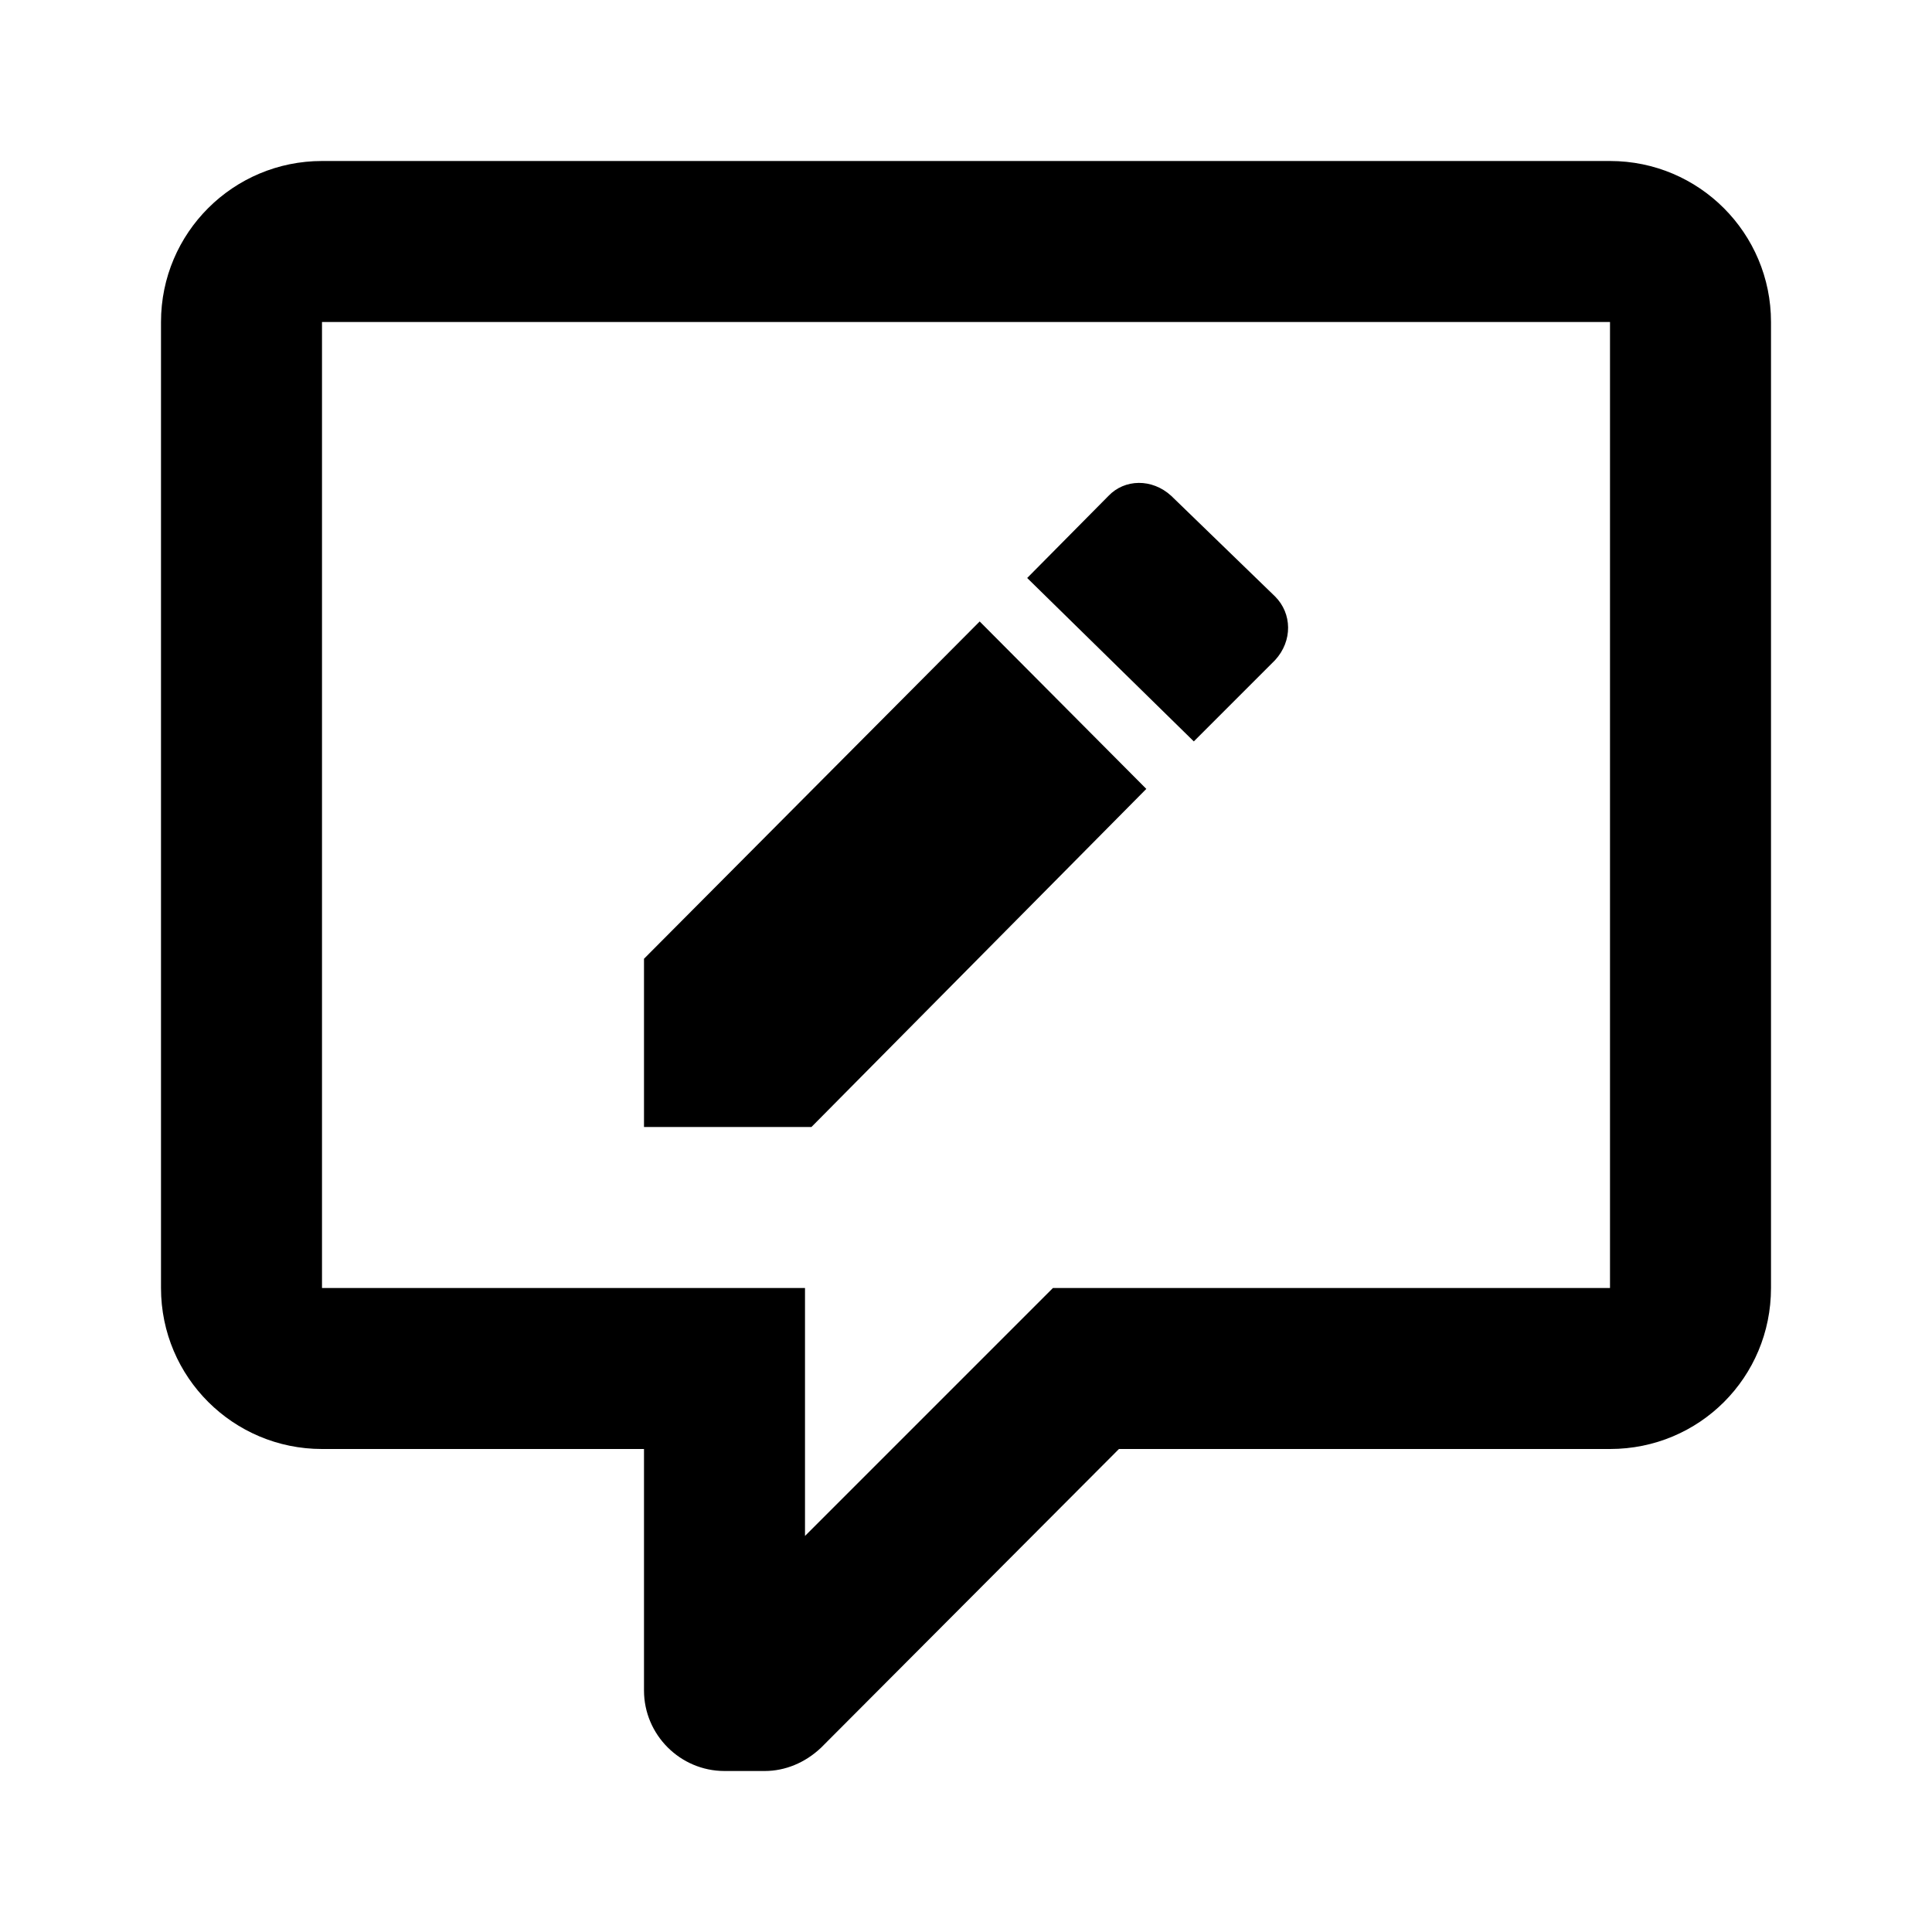
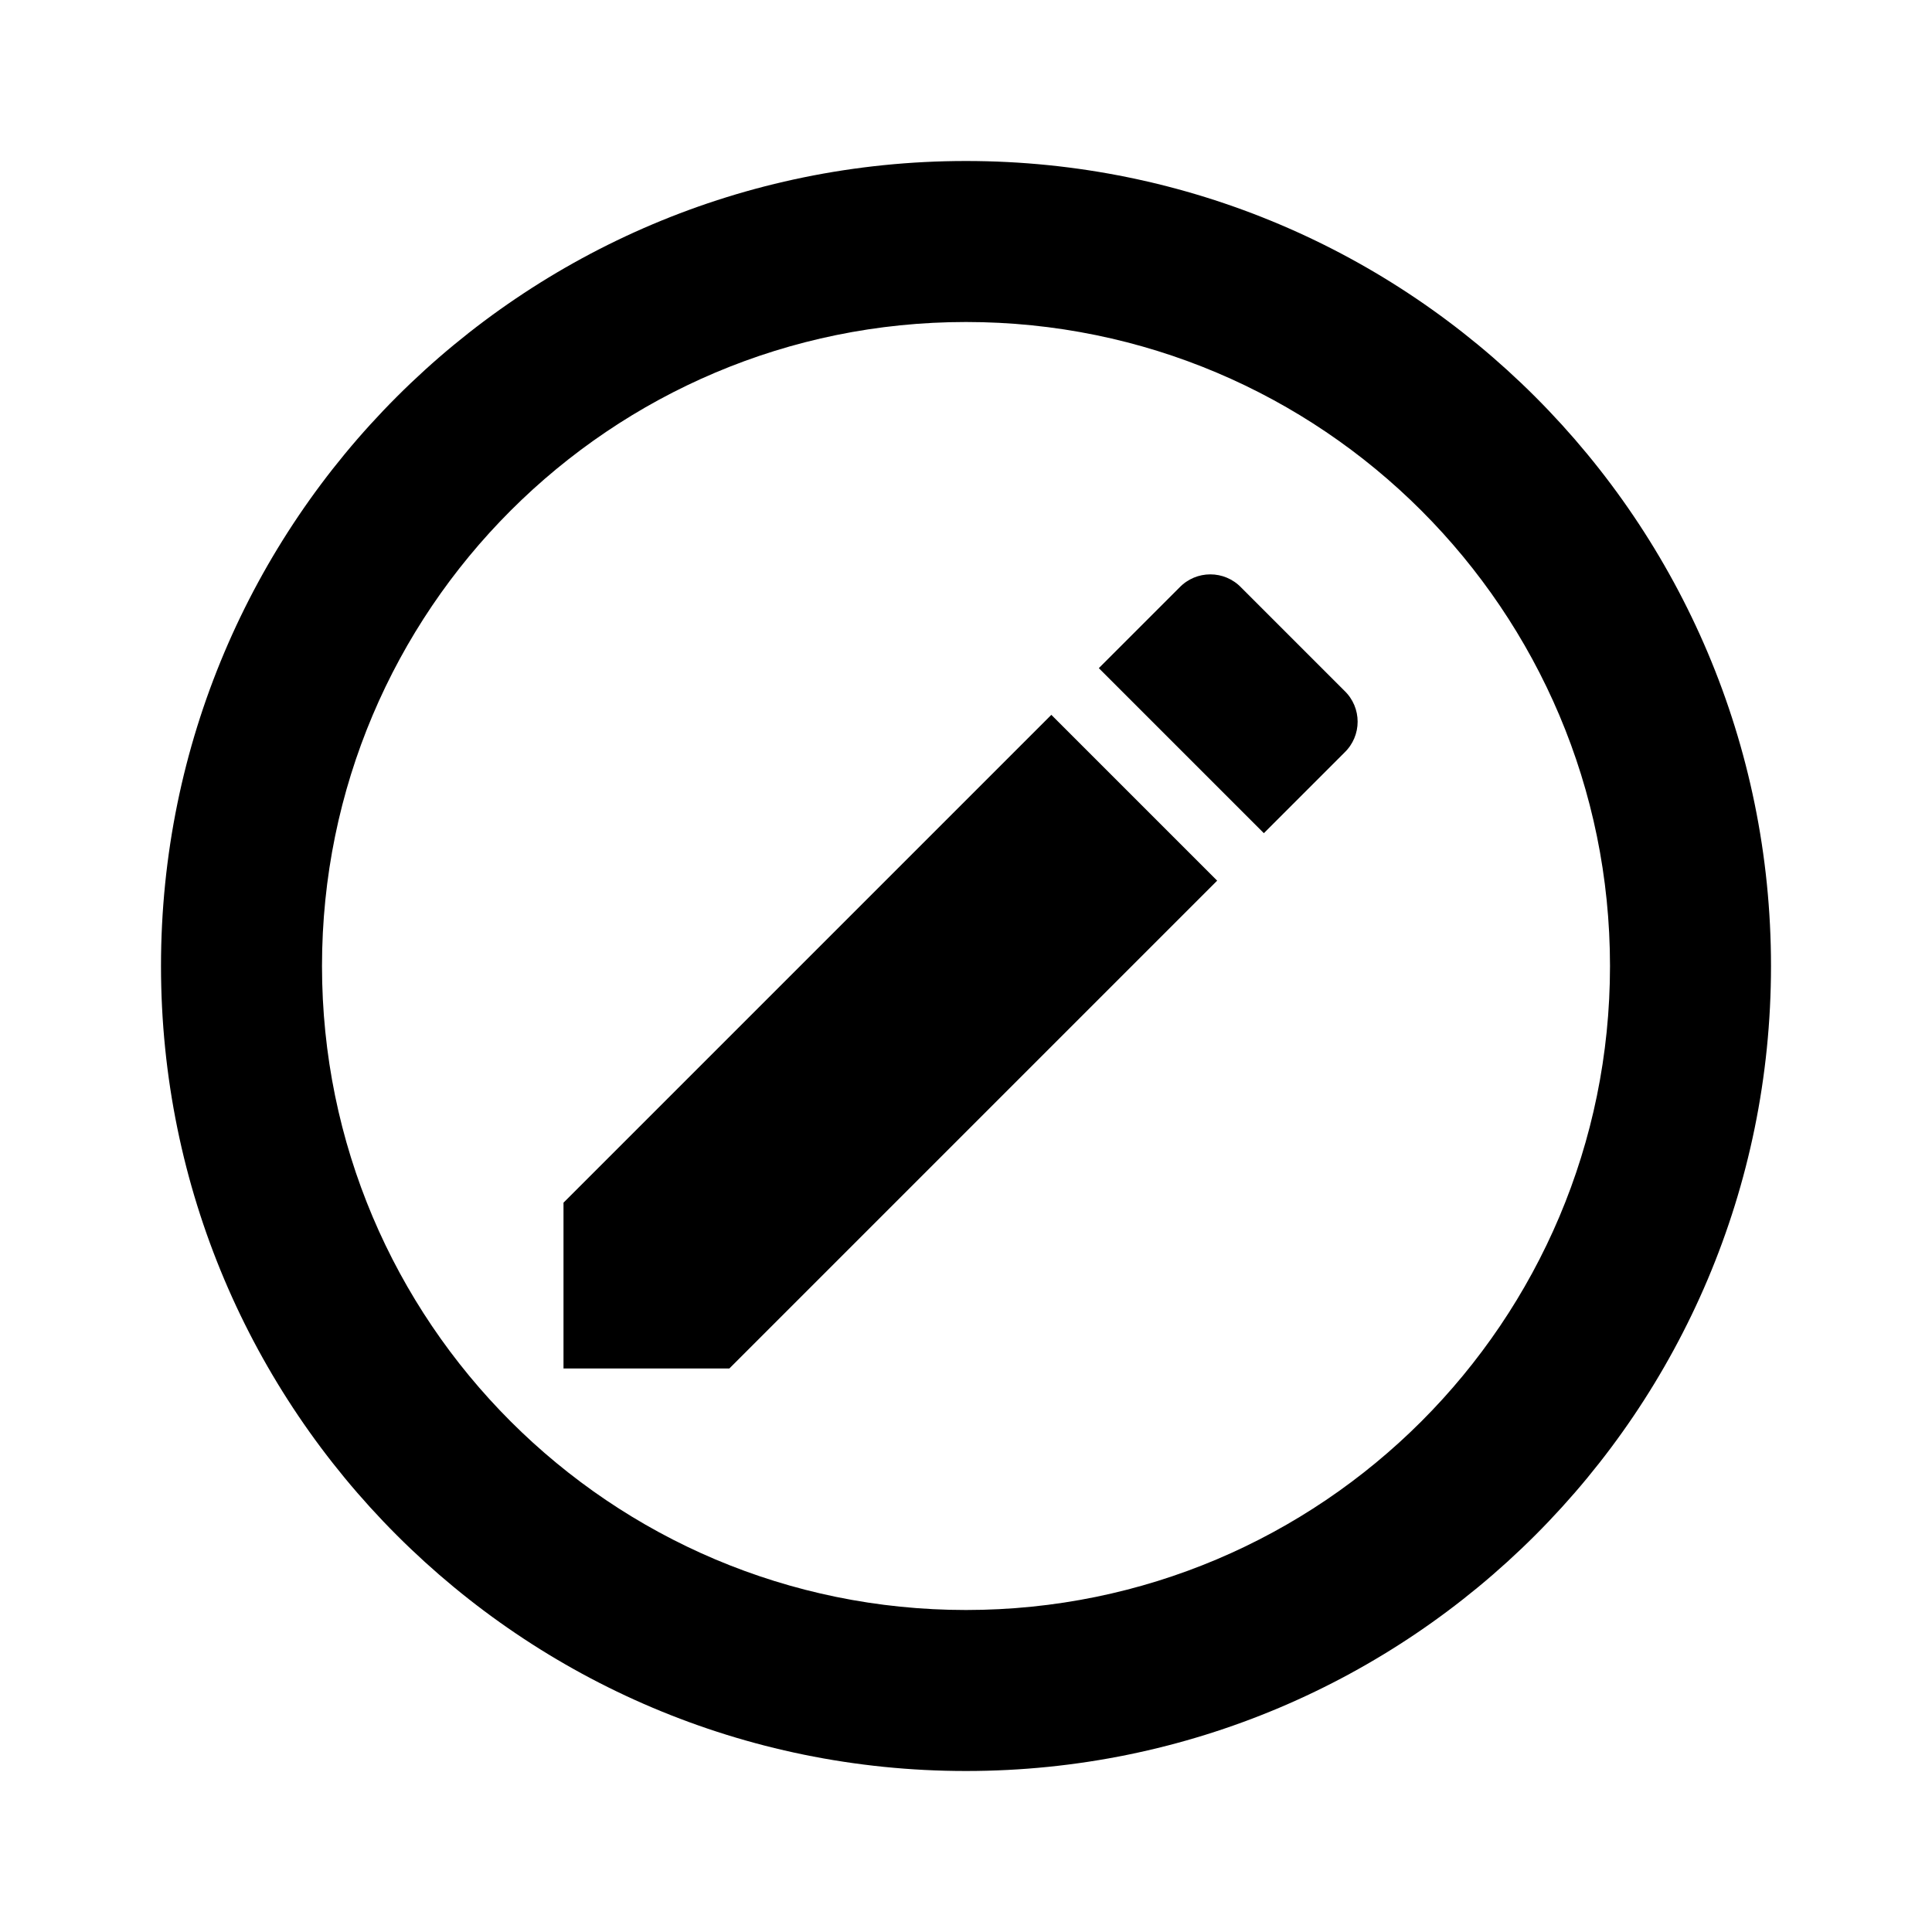
- <svg xmlns="http://www.w3.org/2000/svg" version="1.1" id="mdi-comment-edit-outline" width="24" height="24" viewBox="0 0 24 24">
-   <path d="M9 22C8.45 22 8 21.55 8 21V18H4C2.9 18 2 17.11 2 16V4C2 2.89 2.9 2 4 2H20C21.11 2 22 2.9 22 4V16C22 17.11 21.11 18 20 18H13.9L10.2 21.71C10 21.9 9.75 22 9.5 22H9M10 16V19.08L13.08 16H20V4H4V16H10M15.84 8.2L14.83 9.21L12.76 7.18L13.77 6.16C13.97 5.95 14.31 5.94 14.55 6.16L15.84 7.41C16.05 7.62 16.06 7.96 15.84 8.2M8 11.91L12.17 7.72L14.24 9.8L10.08 14H8V11.91Z" />
+ <svg xmlns="http://www.w3.org/2000/svg" version="1.1" width="24" height="24" viewBox="0 0 24 24">
+   <path d="M7,14.94L13.06,8.88L15.12,10.94L9.06,17H7V14.94M12,20A8,8 0 0,0 20,12A8,8 0 0,0 12,4A8,8 0 0,0 4,12A8,8 0 0,0 12,20M16.7,9.35L15.7,10.35L13.65,8.3L14.65,7.3C14.86,7.08 15.21,7.08 15.42,7.3L16.7,8.58C16.92,8.79 16.92,9.14 16.7,9.35M12,2A10,10 0 0,1 22,12A10,10 0 0,1 12,22A10,10 0 0,1 2,12A10,10 0 0,1 12,2" />
</svg>
